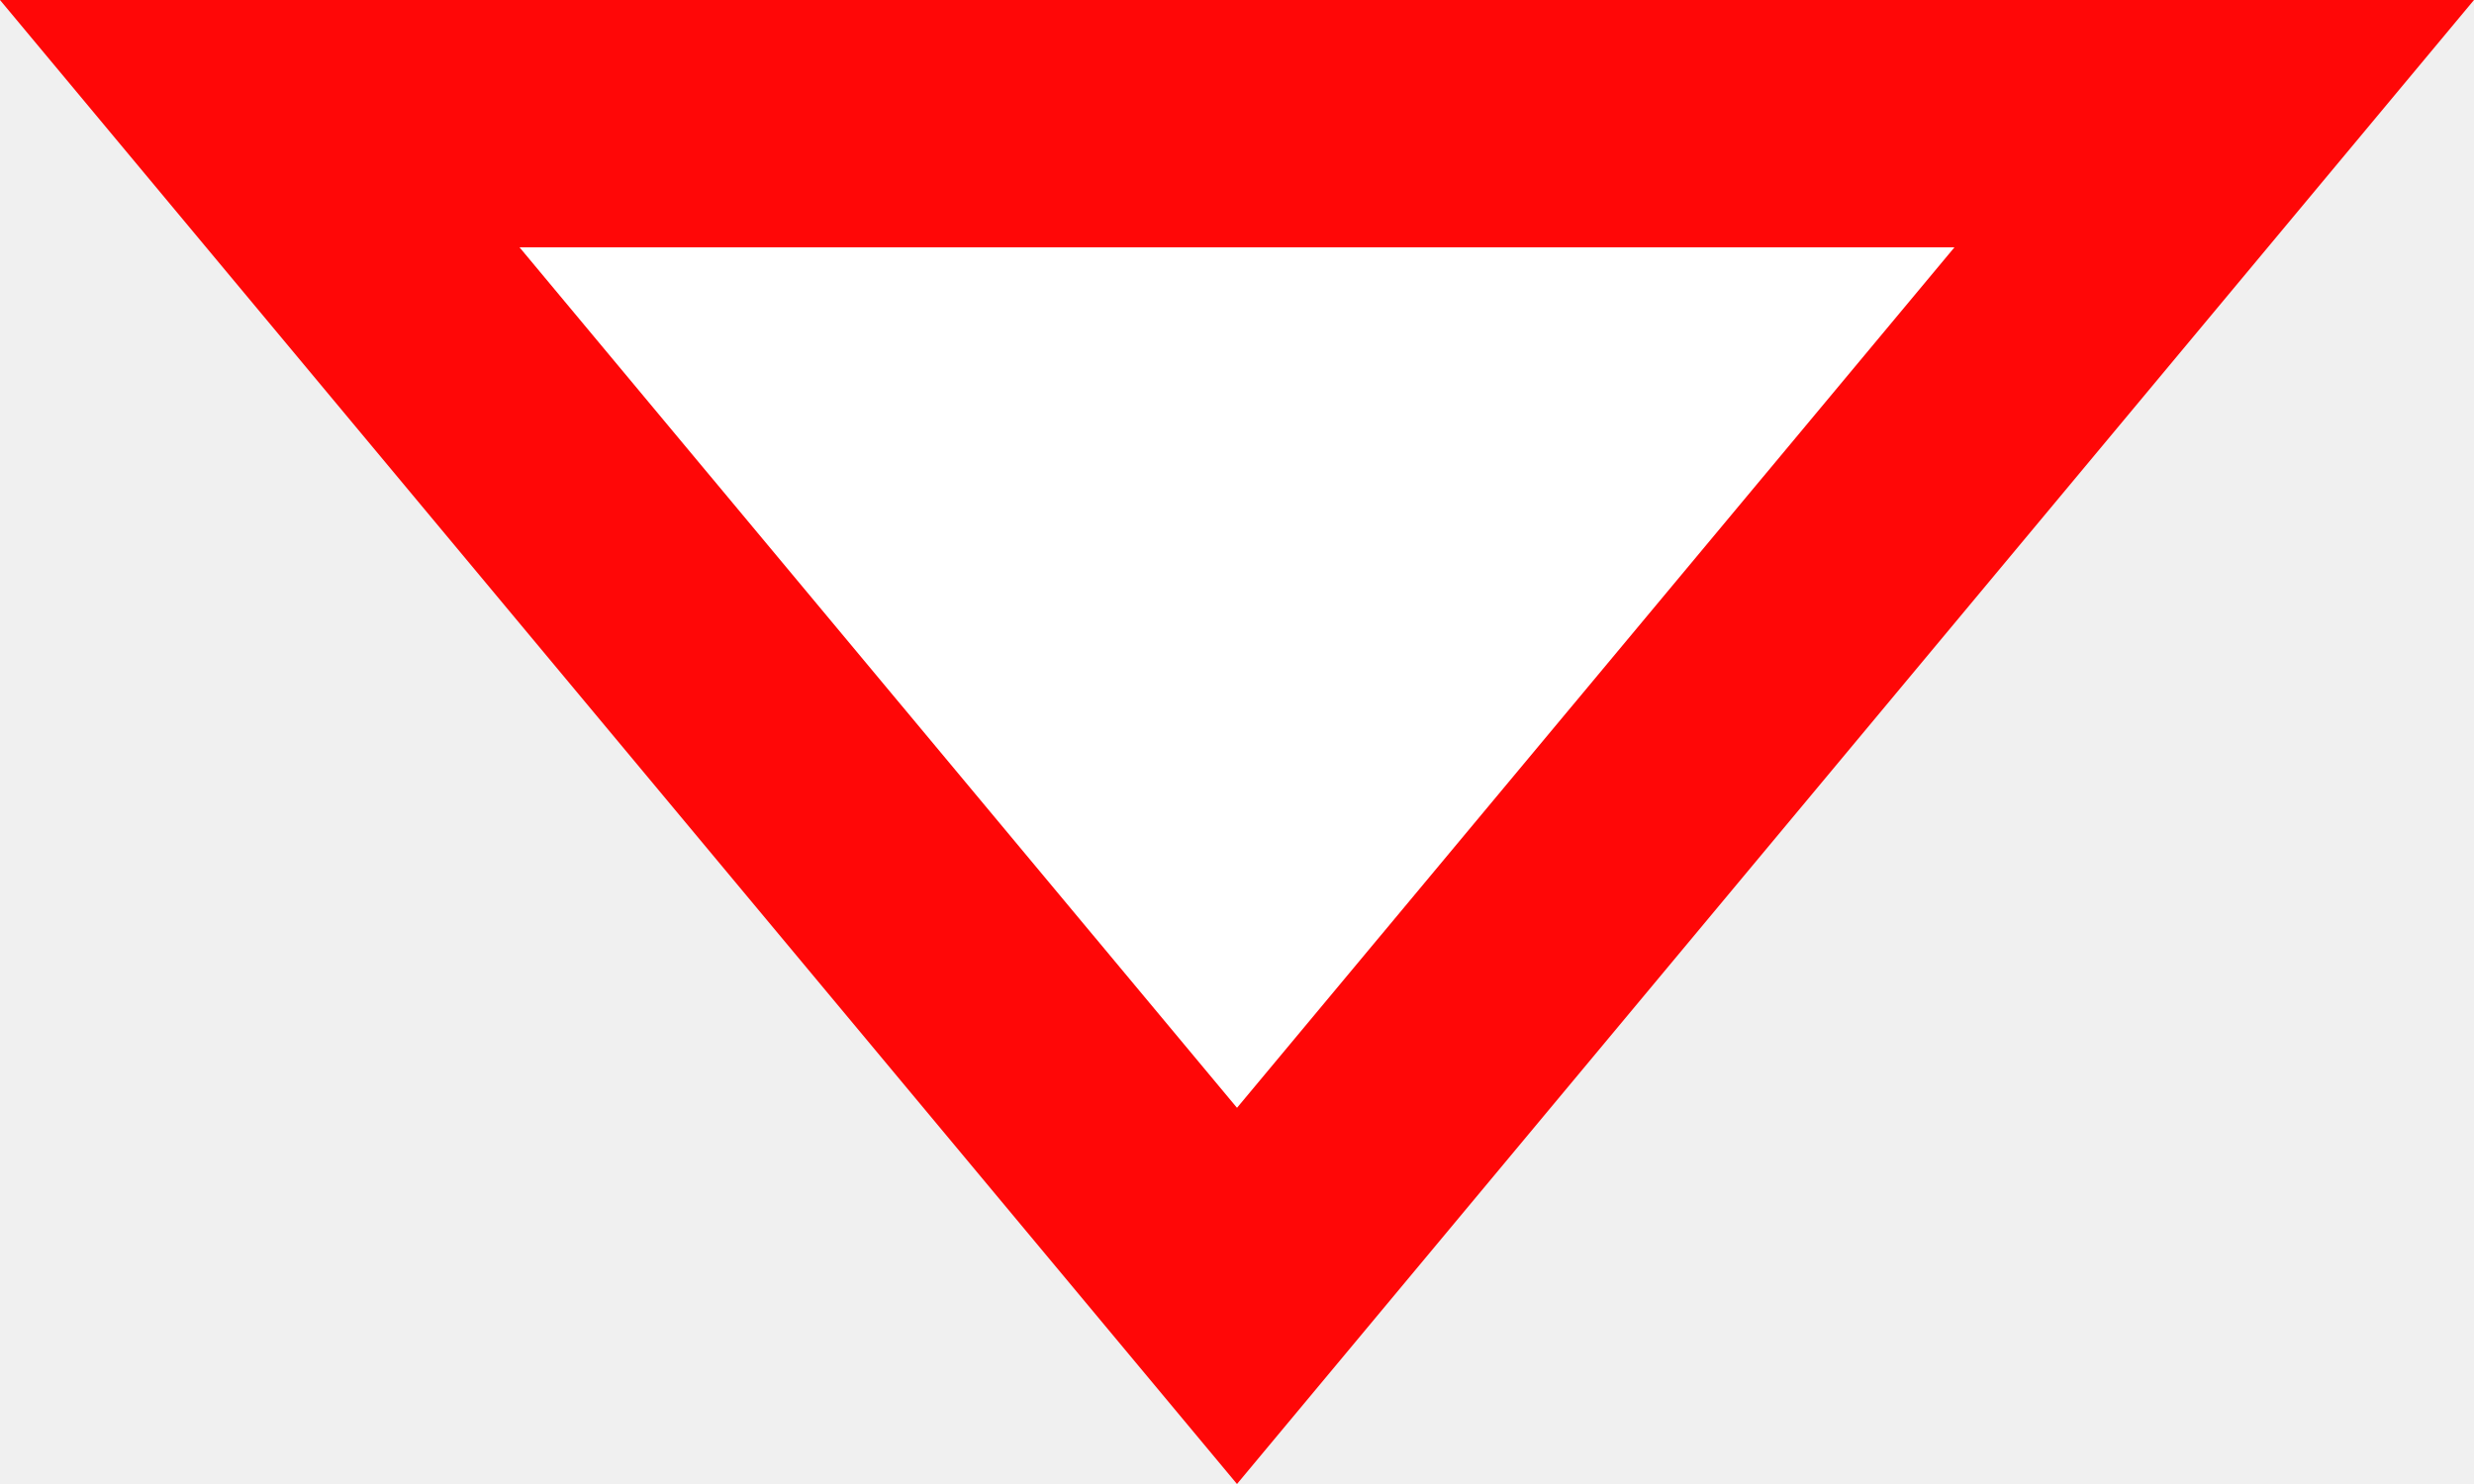
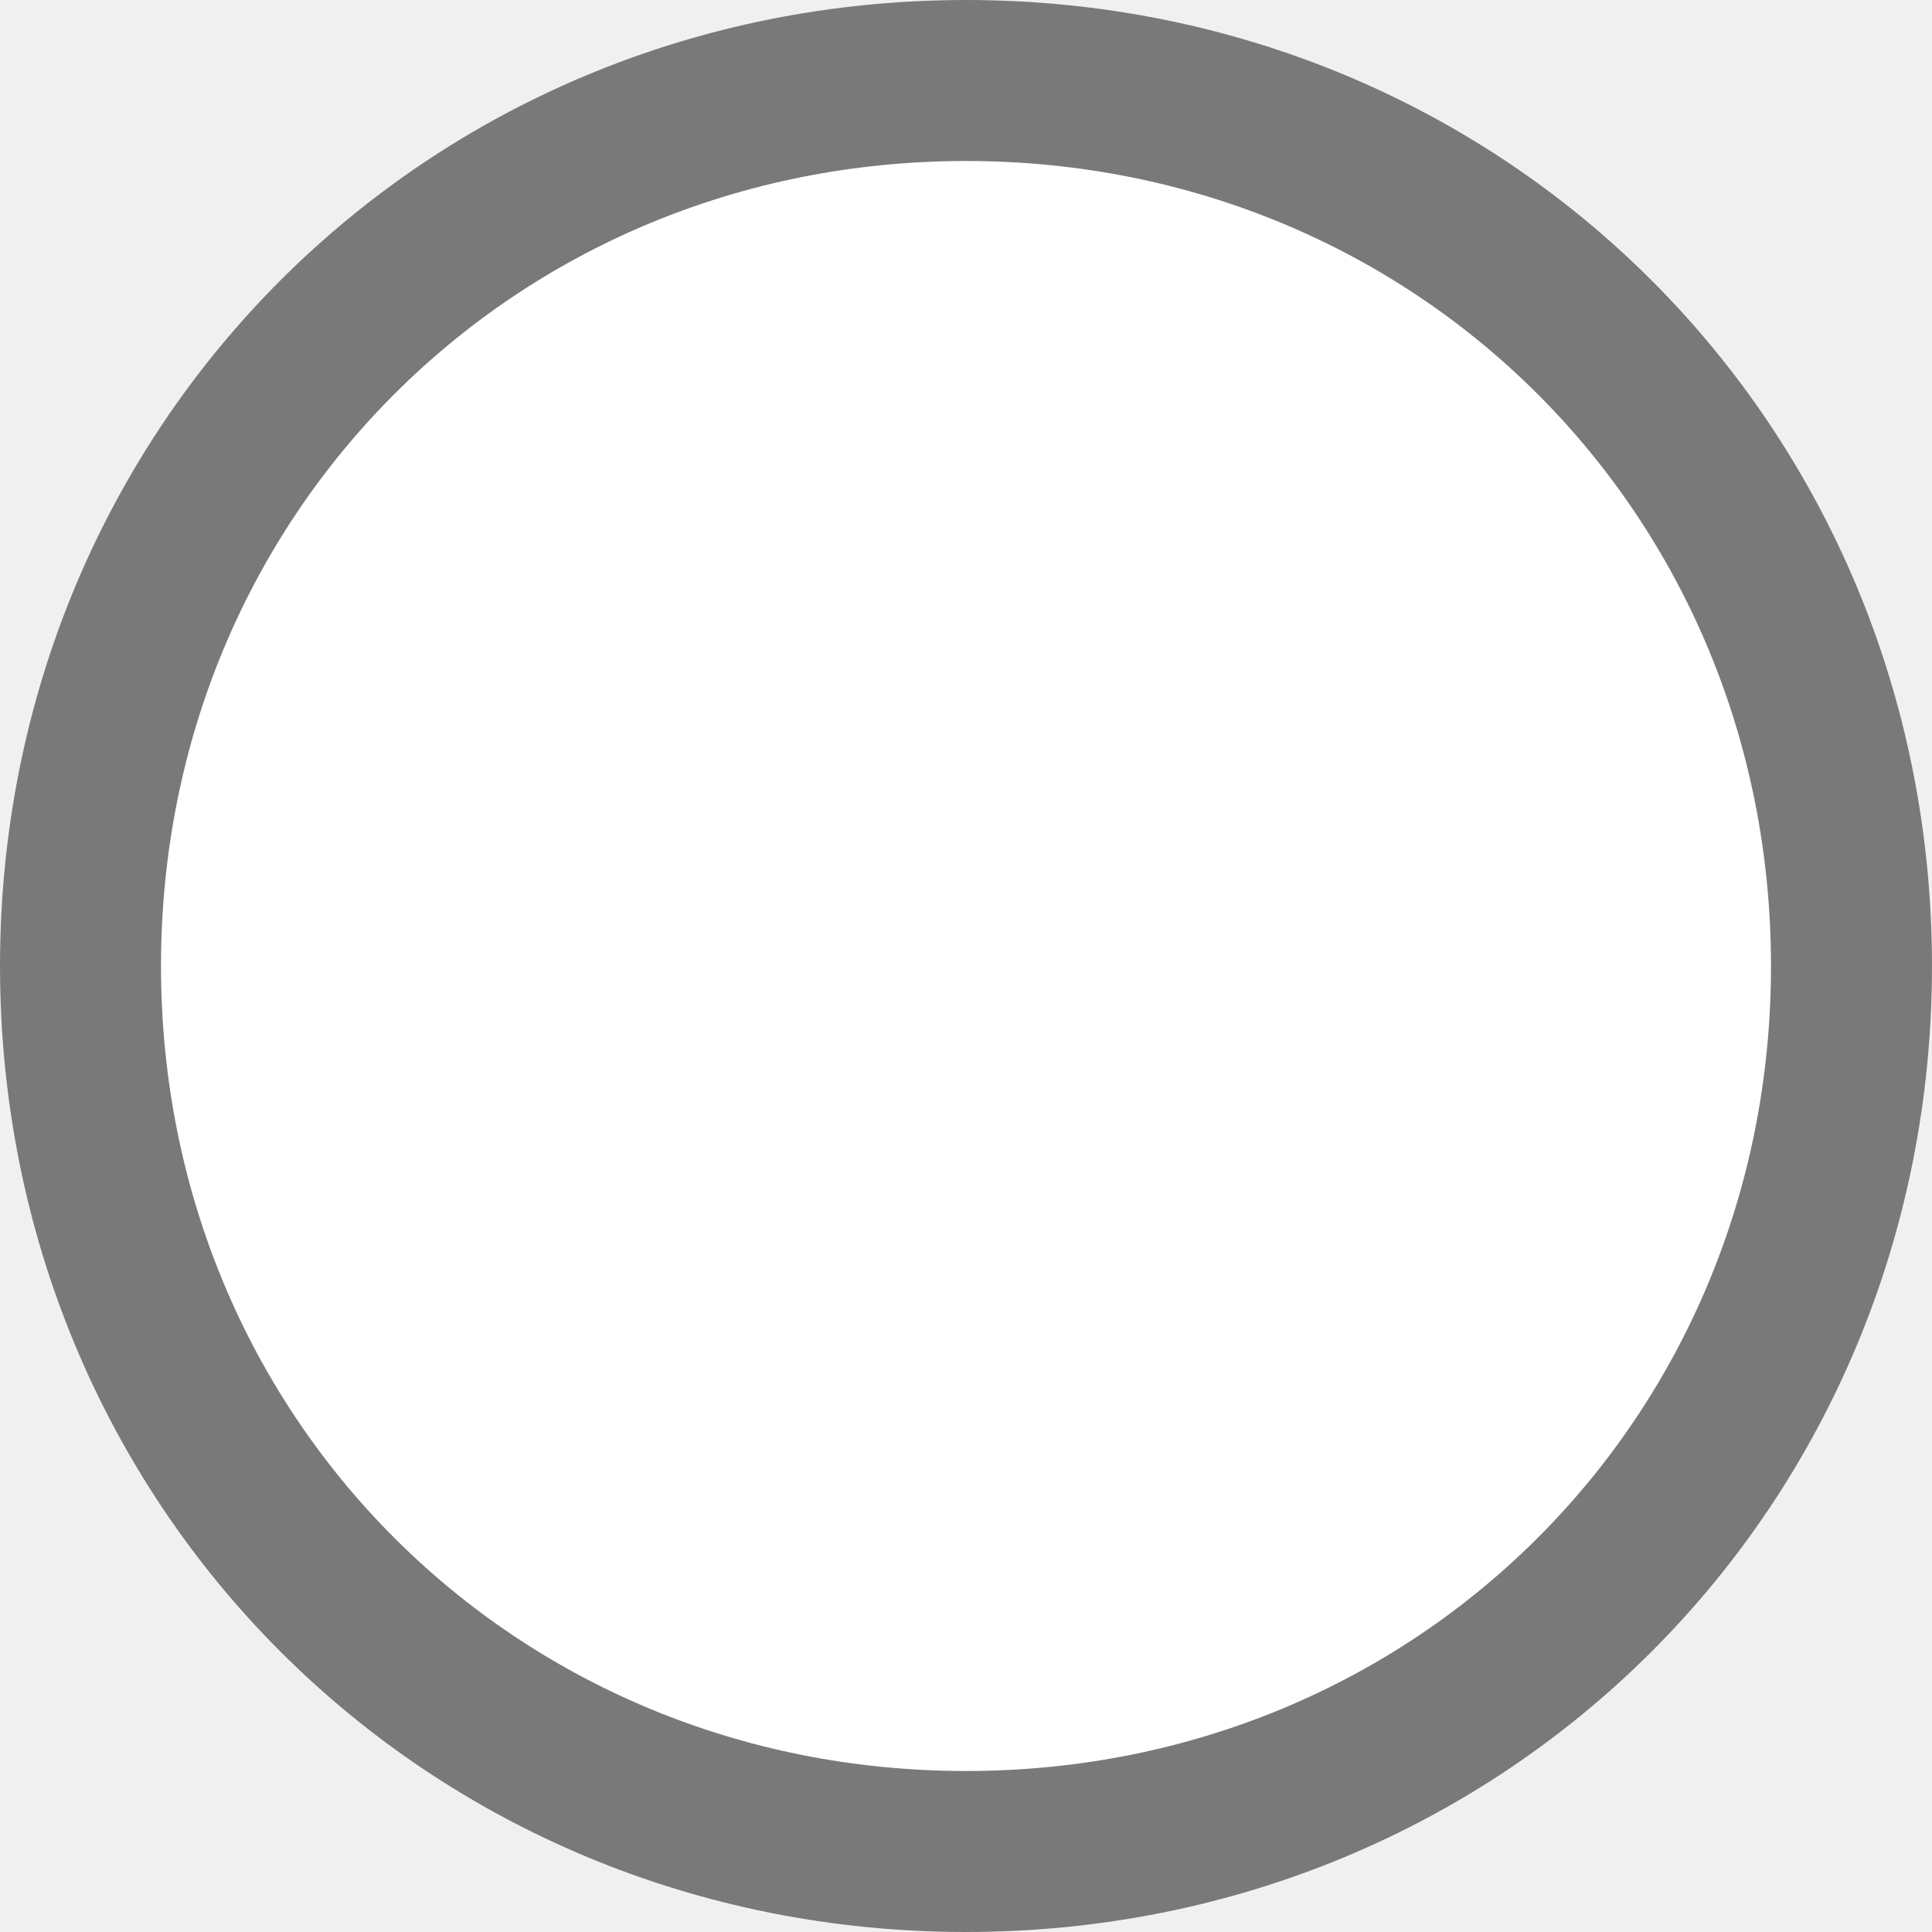
- <svg xmlns="http://www.w3.org/2000/svg" version="1.1" width="10px" height="6px">
-   <g transform="matrix(1 0 0 1 -91 0 )">
-     <path d="M 92.05 0.5  L 96 5.24  L 99.95 0.5  L 92.05 0.5  Z " fill-rule="nonzero" fill="#ffffff" stroke="none" fill-opacity="0.996" />
-     <path d="M 91 0  L 96 6  L 101 0  L 91 0  Z M 96 4.479  L 93.1 1  L 98.9 1  L 96 4.479  Z " fill-rule="nonzero" fill="#ff0707" stroke="none" />
-   </g>
+ <svg xmlns="http://www.w3.org/2000/svg" version="1.1" width="12px" height="12px" viewBox="100 75.5  12 12">
+   <path d="M 106 75.5  C 109.36 75.5  112 78.14  112 81.5  C 112 84.86  109.36 87.5  106 87.5  C 102.64 87.5  100 84.86  100 81.5  C 100 78.14  102.64 75.5  106 75.5  Z " fill-rule="nonzero" fill="#ffffff" stroke="none" />
+   <path d="M 106 76  C 109.08 76  111.5 78.42  111.5 81.5  C 111.5 84.58  109.08 87  106 87  C 102.92 87  100.5 84.58  100.5 81.5  C 100.5 78.42  102.92 76  106 76  Z " stroke-width="1" stroke="#797979" fill="none" />
</svg>
